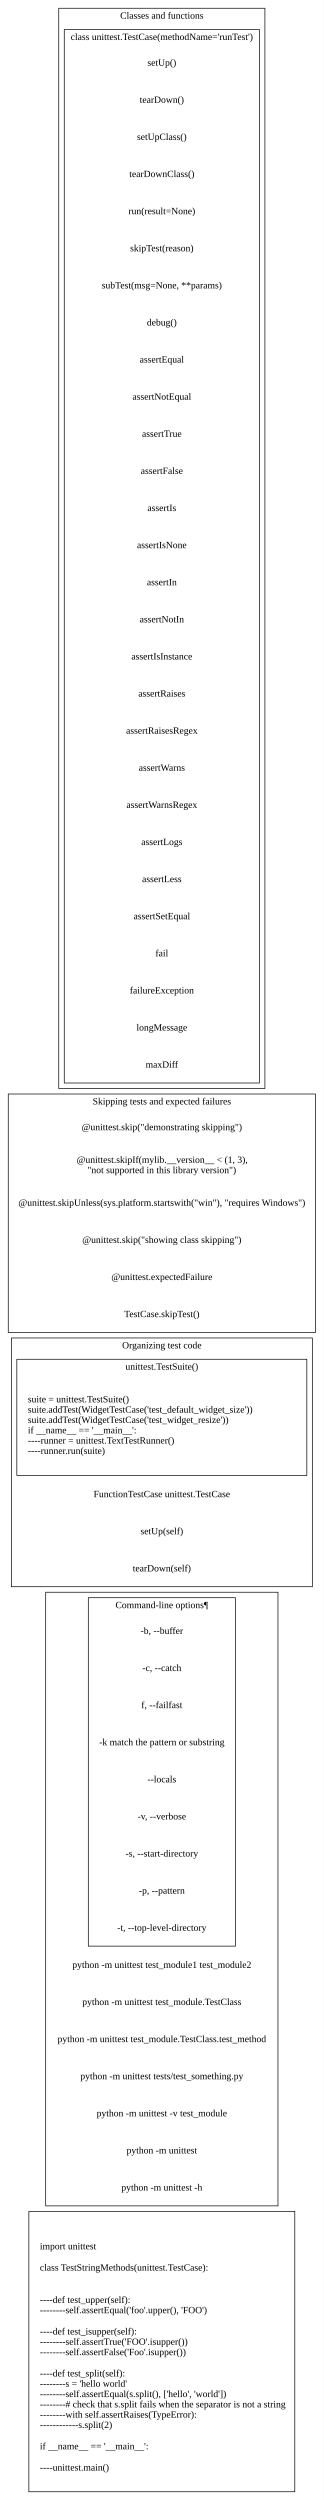
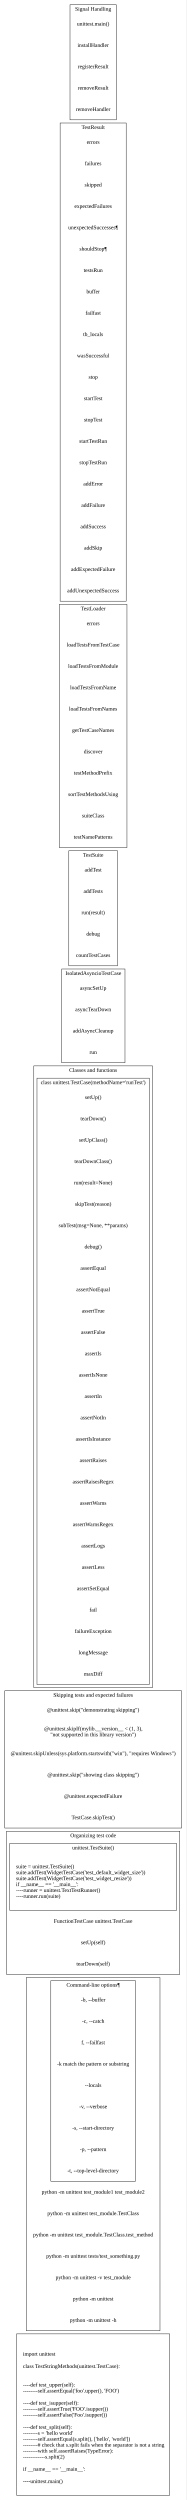
- <svg xmlns="http://www.w3.org/2000/svg" width="471pt" height="3638pt" viewBox="0.00 0.00 471.00 3638.00">
-   <g id="graph0" class="graph" transform="scale(1 1) rotate(0) translate(4 3634)">
-     <polygon fill="white" stroke="none" points="-4,4 -4,-3634 467,-3634 467,4 -4,4" />
+ <svg xmlns="http://www.w3.org/2000/svg" width="471pt" height="6321pt" viewBox="0.00 0.00 471.00 6321.00">
+   <g id="graph0" class="graph" transform="scale(1 1) rotate(0) translate(4 6317)">
+     <polygon fill="white" stroke="none" points="-4,4 -4,-6317 467,-6317 467,4 -4,4" />
    <g id="clust1" class="cluster">
      <polygon fill="none" stroke="black" points="38,-8 38,-416 425,-416 425,-8 38,-8" />
    </g>
    <g id="clust2" class="cluster">
      <polygon fill="none" stroke="black" points="62.5,-424 62.5,-1317 400.5,-1317 400.5,-424 62.5,-424" />
    </g>
    <g id="clust3" class="cluster">
      <polygon fill="none" stroke="black" points="124.5,-802 124.5,-1309 338.5,-1309 338.5,-802 124.5,-802" />
      <text text-anchor="middle" x="231.5" y="-1293.8" font-family="Times New Roman,serif" font-size="14.00">Command-line options¶</text>
    </g>
    <g id="clust6" class="cluster">
      <polygon fill="none" stroke="black" points="8,-1695 8,-2042 455,-2042 455,-1695 8,-1695" />
      <text text-anchor="middle" x="231.5" y="-2026.8" font-family="Times New Roman,serif" font-size="14.00">Skipping tests and expected failures</text>
    </g>
    <g id="clust4" class="cluster">
      <polygon fill="none" stroke="black" points="12.5,-1325 12.5,-1687 450.5,-1687 450.5,-1325 12.5,-1325" />
      <text text-anchor="middle" x="231.5" y="-1671.8" font-family="Times New Roman,serif" font-size="14.00">Organizing test code</text>
    </g>
    <g id="clust5" class="cluster">
      <polygon fill="none" stroke="black" points="20.5,-1487 20.5,-1656 442.5,-1656 442.5,-1487 20.5,-1487" />
      <text text-anchor="middle" x="231.5" y="-1640.8" font-family="Times New Roman,serif" font-size="14.00">unittest.TestSuite()</text>
    </g>
    <g id="clust7" class="cluster">
      <polygon fill="none" stroke="black" points="81.5,-2050 81.5,-3622 381.5,-3622 381.5,-2050 81.5,-2050" />
      <text text-anchor="middle" x="231.5" y="-3606.8" font-family="Times New Roman,serif" font-size="14.00">Classes and functions</text>
    </g>
    <g id="clust8" class="cluster">
      <polygon fill="none" stroke="black" points="89.5,-2058 89.5,-3591 373.5,-3591 373.5,-2058 89.5,-2058" />
      <text text-anchor="middle" x="231.5" y="-3575.8" font-family="Times New Roman,serif" font-size="14.00">class unittest.TestCase(methodName='runTest')</text>
+     </g>
+     <g id="clust9" class="cluster">
+       <polygon fill="none" stroke="black" points="152,-3630 152,-3867 312,-3867 312,-3630 152,-3630" />
+       <text text-anchor="middle" x="232" y="-3851.8" font-family="Times New Roman,serif" font-size="14.00">IsolatedAsyncioTestCase</text>
+     </g>
+     <g id="clust10" class="cluster">
+       <polygon fill="none" stroke="black" points="170,-3875 170,-4166 293,-4166 293,-3875 170,-3875" />
+       <text text-anchor="middle" x="231.5" y="-4150.8" font-family="Times New Roman,serif" font-size="14.00">TestSuite</text>
+     </g>
+     <g id="clust12" class="cluster">
+       <polygon fill="none" stroke="black" points="148,-4797 148,-6006 315,-6006 315,-4797 148,-4797" />
+       <text text-anchor="middle" x="231.5" y="-5990.8" font-family="Times New Roman,serif" font-size="14.00">TestResult</text>
+     </g>
+     <g id="clust11" class="cluster">
+       <polygon fill="none" stroke="black" points="146,-4174 146,-4789 317,-4789 317,-4174 146,-4174" />
+       <text text-anchor="middle" x="231.5" y="-4773.8" font-family="Times New Roman,serif" font-size="14.00">TestLoader</text>
+     </g>
+     <g id="clust13" class="cluster">
+       <polygon fill="none" stroke="black" points="173,-6014 173,-6305 290,-6305 290,-6014 173,-6014" />
+       <text text-anchor="middle" x="231.5" y="-6289.8" font-family="Times New Roman,serif" font-size="14.00">Signal Handling</text>
    </g>
    <g id="node1" class="node">
      <text text-anchor="start" x="54" y="-360.8" font-family="Times New Roman,serif" font-size="14.00">import unittest</text>
      <text text-anchor="start" x="54" y="-329.8" font-family="Times New Roman,serif" font-size="14.00">class TestStringMethods(unittest.TestCase):</text>
      <text text-anchor="start" x="54" y="-282.8" font-family="Times New Roman,serif" font-size="14.00">----def test_upper(self):</text>
      <text text-anchor="start" x="54" y="-267.8" font-family="Times New Roman,serif" font-size="14.00">--------self.assertEqual('foo'.upper(), 'FOO')</text>
      <text text-anchor="start" x="54" y="-236.8" font-family="Times New Roman,serif" font-size="14.00">----def test_isupper(self):</text>
      <text text-anchor="start" x="54" y="-221.8" font-family="Times New Roman,serif" font-size="14.00">--------self.assertTrue('FOO'.isupper())</text>
      <text text-anchor="start" x="54" y="-206.8" font-family="Times New Roman,serif" font-size="14.00">--------self.assertFalse('Foo'.isupper())</text>
      <text text-anchor="start" x="54" y="-175.8" font-family="Times New Roman,serif" font-size="14.00">----def test_split(self):</text>
      <text text-anchor="start" x="54" y="-160.8" font-family="Times New Roman,serif" font-size="14.00">--------s = 'hello world'</text>
      <text text-anchor="start" x="54" y="-145.8" font-family="Times New Roman,serif" font-size="14.00">--------self.assertEqual(s.split(), ['hello', 'world'])</text>
      <text text-anchor="start" x="54" y="-130.8" font-family="Times New Roman,serif" font-size="14.00">--------# check that s.split fails when the separator is not a string</text>
      <text text-anchor="start" x="54" y="-115.8" font-family="Times New Roman,serif" font-size="14.00">--------with self.assertRaises(TypeError):</text>
      <text text-anchor="start" x="54" y="-100.8" font-family="Times New Roman,serif" font-size="14.00">------------s.split(2)</text>
      <text text-anchor="start" x="54" y="-69.8" font-family="Times New Roman,serif" font-size="14.00">if __name__ == '__main__':</text>
      <text text-anchor="start" x="54" y="-38.8" font-family="Times New Roman,serif" font-size="14.00">----unittest.main()</text>
      <text text-anchor="middle" x="231.5" y="-23.8" font-family="Times New Roman,serif" font-size="14.00">        </text>
    </g>
    <g id="node2" class="node">
      <text text-anchor="middle" x="231.5" y="-770.3" font-family="Times New Roman,serif" font-size="14.00">python -m unittest test_module1 test_module2</text>
    </g>
    <g id="node3" class="node">
      <text text-anchor="middle" x="231.5" y="-716.3" font-family="Times New Roman,serif" font-size="14.00">python -m unittest test_module.TestClass</text>
    </g>
    <g id="node4" class="node">
      <text text-anchor="middle" x="231.5" y="-662.3" font-family="Times New Roman,serif" font-size="14.00">python -m unittest test_module.TestClass.test_method</text>
    </g>
    <g id="node5" class="node">
      <text text-anchor="middle" x="231.5" y="-608.3" font-family="Times New Roman,serif" font-size="14.00">python -m unittest tests/test_something.py</text>
    </g>
    <g id="node6" class="node">
      <text text-anchor="middle" x="231.5" y="-554.3" font-family="Times New Roman,serif" font-size="14.00">python -m unittest -v test_module</text>
    </g>
    <g id="node7" class="node">
      <text text-anchor="middle" x="231.5" y="-500.3" font-family="Times New Roman,serif" font-size="14.00">python -m unittest</text>
    </g>
    <g id="node8" class="node">
      <text text-anchor="middle" x="231.5" y="-446.3" font-family="Times New Roman,serif" font-size="14.00">python -m unittest -h</text>
    </g>
    <g id="node9" class="node">
      <text text-anchor="middle" x="231.5" y="-1256.3" font-family="Times New Roman,serif" font-size="14.00">-b, --buffer</text>
    </g>
    <g id="node10" class="node">
      <text text-anchor="middle" x="231.5" y="-1202.3" font-family="Times New Roman,serif" font-size="14.00"> -c, --catch</text>
    </g>
    <g id="node11" class="node">
      <text text-anchor="middle" x="231.5" y="-1148.3" font-family="Times New Roman,serif" font-size="14.00">f, --failfast</text>
    </g>
    <g id="node12" class="node">
      <text text-anchor="middle" x="231.5" y="-1094.3" font-family="Times New Roman,serif" font-size="14.00">-k match the pattern or substring</text>
    </g>
    <g id="node13" class="node">
      <text text-anchor="middle" x="231.5" y="-1040.3" font-family="Times New Roman,serif" font-size="14.00">--locals</text>
    </g>
    <g id="node14" class="node">
      <text text-anchor="middle" x="231.5" y="-986.3" font-family="Times New Roman,serif" font-size="14.00">-v, --verbose</text>
    </g>
    <g id="node15" class="node">
      <text text-anchor="middle" x="231.5" y="-932.3" font-family="Times New Roman,serif" font-size="14.00">-s, --start-directory</text>
    </g>
    <g id="node16" class="node">
      <text text-anchor="middle" x="231.5" y="-878.3" font-family="Times New Roman,serif" font-size="14.00">-p, --pattern</text>
    </g>
    <g id="node17" class="node">
      <text text-anchor="middle" x="231.5" y="-824.3" font-family="Times New Roman,serif" font-size="14.00">-t, --top-level-directory</text>
    </g>
    <g id="node18" class="node">
      <text text-anchor="middle" x="231.5" y="-1455.3" font-family="Times New Roman,serif" font-size="14.00">FunctionTestCase unittest.TestCase</text>
    </g>
    <g id="node19" class="node">
      <text text-anchor="middle" x="231.5" y="-1401.3" font-family="Times New Roman,serif" font-size="14.00">setUp(self)</text>
    </g>
    <g id="node20" class="node">
      <text text-anchor="middle" x="231.5" y="-1347.3" font-family="Times New Roman,serif" font-size="14.00">tearDown(self)</text>
    </g>
    <g id="node21" class="node">
      <text text-anchor="start" x="36.5" y="-1593.3" font-family="Times New Roman,serif" font-size="14.00">                suite = unittest.TestSuite()</text>
      <text text-anchor="start" x="36.5" y="-1578.3" font-family="Times New Roman,serif" font-size="14.00">                suite.addTest(WidgetTestCase('test_default_widget_size'))</text>
      <text text-anchor="start" x="36.5" y="-1563.3" font-family="Times New Roman,serif" font-size="14.00">                suite.addTest(WidgetTestCase('test_widget_resize'))</text>
      <text text-anchor="start" x="36.5" y="-1548.3" font-family="Times New Roman,serif" font-size="14.00">                if __name__ == '__main__':</text>
      <text text-anchor="start" x="36.5" y="-1533.3" font-family="Times New Roman,serif" font-size="14.00">                ----runner = unittest.TextTestRunner()</text>
      <text text-anchor="start" x="36.5" y="-1518.3" font-family="Times New Roman,serif" font-size="14.00">                ----runner.run(suite)</text>
      <text text-anchor="middle" x="231.5" y="-1503.3" font-family="Times New Roman,serif" font-size="14.00">            </text>
    </g>
    <g id="node22" class="node">
      <text text-anchor="middle" x="231.5" y="-1989.3" font-family="Times New Roman,serif" font-size="14.00">@unittest.skip("demonstrating skipping")</text>
    </g>
    <g id="node23" class="node">
      <text text-anchor="start" x="107.5" y="-1941.8" font-family="Times New Roman,serif" font-size="14.00">@unittest.skipIf(mylib.__version__ &lt; (1, 3),</text>
      <text text-anchor="middle" x="231.5" y="-1926.8" font-family="Times New Roman,serif" font-size="14.00"> "not supported in this library version")</text>
    </g>
    <g id="node24" class="node">
      <text text-anchor="middle" x="231.5" y="-1879.3" font-family="Times New Roman,serif" font-size="14.00">@unittest.skipUnless(sys.platform.startswith("win"), "requires Windows")</text>
    </g>
    <g id="node25" class="node">
      <text text-anchor="middle" x="231.5" y="-1825.3" font-family="Times New Roman,serif" font-size="14.00">@unittest.skip("showing class skipping")</text>
    </g>
    <g id="node26" class="node">
      <text text-anchor="middle" x="231.5" y="-1771.3" font-family="Times New Roman,serif" font-size="14.00">@unittest.expectedFailure</text>
    </g>
    <g id="node27" class="node">
      <text text-anchor="middle" x="231.5" y="-1717.3" font-family="Times New Roman,serif" font-size="14.00">TestCase.skipTest()</text>
    </g>
    <g id="node28" class="node">
      <text text-anchor="middle" x="231.5" y="-3538.3" font-family="Times New Roman,serif" font-size="14.00">setUp()</text>
    </g>
    <g id="node29" class="node">
      <text text-anchor="middle" x="231.5" y="-3484.3" font-family="Times New Roman,serif" font-size="14.00">tearDown()</text>
    </g>
    <g id="node30" class="node">
      <text text-anchor="middle" x="231.5" y="-3430.3" font-family="Times New Roman,serif" font-size="14.00">setUpClass()</text>
    </g>
    <g id="node31" class="node">
      <text text-anchor="middle" x="231.5" y="-3376.3" font-family="Times New Roman,serif" font-size="14.00">tearDownClass()</text>
    </g>
    <g id="node32" class="node">
      <text text-anchor="middle" x="231.5" y="-3322.3" font-family="Times New Roman,serif" font-size="14.00">run(result=None)</text>
    </g>
    <g id="node33" class="node">
      <text text-anchor="middle" x="231.5" y="-3268.3" font-family="Times New Roman,serif" font-size="14.00">skipTest(reason)</text>
    </g>
    <g id="node34" class="node">
      <text text-anchor="middle" x="231.5" y="-3214.3" font-family="Times New Roman,serif" font-size="14.00">subTest(msg=None, **params)</text>
    </g>
    <g id="node35" class="node">
      <text text-anchor="middle" x="231.5" y="-3160.3" font-family="Times New Roman,serif" font-size="14.00">debug()</text>
    </g>
    <g id="node36" class="node">
      <text text-anchor="middle" x="231.5" y="-3106.3" font-family="Times New Roman,serif" font-size="14.00">assertEqual</text>
    </g>
    <g id="node37" class="node">
      <text text-anchor="middle" x="231.5" y="-3052.3" font-family="Times New Roman,serif" font-size="14.00">assertNotEqual</text>
    </g>
    <g id="node38" class="node">
      <text text-anchor="middle" x="231.5" y="-2998.3" font-family="Times New Roman,serif" font-size="14.00">assertTrue</text>
    </g>
    <g id="node39" class="node">
      <text text-anchor="middle" x="231.5" y="-2944.3" font-family="Times New Roman,serif" font-size="14.00">assertFalse</text>
    </g>
    <g id="node40" class="node">
      <text text-anchor="middle" x="231.5" y="-2890.3" font-family="Times New Roman,serif" font-size="14.00">assertIs</text>
    </g>
    <g id="node41" class="node">
      <text text-anchor="middle" x="231.5" y="-2836.3" font-family="Times New Roman,serif" font-size="14.00">assertIsNone</text>
    </g>
    <g id="node42" class="node">
      <text text-anchor="middle" x="231.5" y="-2782.3" font-family="Times New Roman,serif" font-size="14.00">assertIn</text>
    </g>
    <g id="node43" class="node">
      <text text-anchor="middle" x="231.5" y="-2728.3" font-family="Times New Roman,serif" font-size="14.00">assertNotIn</text>
    </g>
    <g id="node44" class="node">
      <text text-anchor="middle" x="231.5" y="-2674.3" font-family="Times New Roman,serif" font-size="14.00">assertIsInstance</text>
    </g>
    <g id="node45" class="node">
      <text text-anchor="middle" x="231.5" y="-2620.3" font-family="Times New Roman,serif" font-size="14.00">assertRaises</text>
    </g>
    <g id="node46" class="node">
      <text text-anchor="middle" x="231.5" y="-2566.3" font-family="Times New Roman,serif" font-size="14.00">assertRaisesRegex</text>
    </g>
    <g id="node47" class="node">
      <text text-anchor="middle" x="231.5" y="-2512.3" font-family="Times New Roman,serif" font-size="14.00">assertWarns</text>
    </g>
    <g id="node48" class="node">
      <text text-anchor="middle" x="231.5" y="-2458.3" font-family="Times New Roman,serif" font-size="14.00">assertWarnsRegex</text>
    </g>
    <g id="node49" class="node">
      <text text-anchor="middle" x="231.5" y="-2404.3" font-family="Times New Roman,serif" font-size="14.00">assertLogs</text>
    </g>
    <g id="node50" class="node">
      <text text-anchor="middle" x="231.5" y="-2350.3" font-family="Times New Roman,serif" font-size="14.00">assertLess</text>
    </g>
    <g id="node51" class="node">
      <text text-anchor="middle" x="231.5" y="-2296.3" font-family="Times New Roman,serif" font-size="14.00">assertSetEqual</text>
    </g>
    <g id="node52" class="node">
      <text text-anchor="middle" x="231.5" y="-2242.3" font-family="Times New Roman,serif" font-size="14.00">fail</text>
    </g>
    <g id="node53" class="node">
      <text text-anchor="middle" x="231.5" y="-2188.3" font-family="Times New Roman,serif" font-size="14.00">failureException</text>
    </g>
    <g id="node54" class="node">
      <text text-anchor="middle" x="231.5" y="-2134.3" font-family="Times New Roman,serif" font-size="14.00">longMessage</text>
    </g>
    <g id="node55" class="node">
      <text text-anchor="middle" x="231.5" y="-2080.3" font-family="Times New Roman,serif" font-size="14.00">maxDiff</text>
    </g>
+     <g id="node56" class="node">
+       <text text-anchor="middle" x="231.5" y="-3814.3" font-family="Times New Roman,serif" font-size="14.00">asyncSetUp</text>
+     </g>
+     <g id="node57" class="node">
+       <text text-anchor="middle" x="231.5" y="-3760.3" font-family="Times New Roman,serif" font-size="14.00">asyncTearDown</text>
+     </g>
+     <g id="node58" class="node">
+       <text text-anchor="middle" x="231.5" y="-3706.3" font-family="Times New Roman,serif" font-size="14.00">addAsyncCleanup</text>
+     </g>
+     <g id="node59" class="node">
+       <text text-anchor="middle" x="231.5" y="-3652.3" font-family="Times New Roman,serif" font-size="14.00">run</text>
+     </g>
+     <g id="node60" class="node">
+       <text text-anchor="middle" x="231.5" y="-4113.3" font-family="Times New Roman,serif" font-size="14.00">addTest</text>
+     </g>
+     <g id="node61" class="node">
+       <text text-anchor="middle" x="231.5" y="-4059.3" font-family="Times New Roman,serif" font-size="14.00">addTests</text>
+     </g>
+     <g id="node62" class="node">
+       <text text-anchor="middle" x="231.5" y="-4005.3" font-family="Times New Roman,serif" font-size="14.00">run(result)</text>
+     </g>
+     <g id="node63" class="node">
+       <text text-anchor="middle" x="231.5" y="-3951.3" font-family="Times New Roman,serif" font-size="14.00">debug</text>
+     </g>
+     <g id="node64" class="node">
+       <text text-anchor="middle" x="231.5" y="-3897.3" font-family="Times New Roman,serif" font-size="14.00">countTestCases</text>
+     </g>
+     <g id="node65" class="node">
+       <text text-anchor="middle" x="231.5" y="-4736.3" font-family="Times New Roman,serif" font-size="14.00">errors</text>
+     </g>
+     <g id="node66" class="node">
+       <text text-anchor="middle" x="231.5" y="-4682.3" font-family="Times New Roman,serif" font-size="14.00">loadTestsFromTestCase</text>
+     </g>
+     <g id="node67" class="node">
+       <text text-anchor="middle" x="231.5" y="-4628.3" font-family="Times New Roman,serif" font-size="14.00">loadTestsFromModule</text>
+     </g>
+     <g id="node68" class="node">
+       <text text-anchor="middle" x="231.5" y="-4574.3" font-family="Times New Roman,serif" font-size="14.00">loadTestsFromName</text>
+     </g>
+     <g id="node69" class="node">
+       <text text-anchor="middle" x="231.5" y="-4520.3" font-family="Times New Roman,serif" font-size="14.00">loadTestsFromNames</text>
+     </g>
+     <g id="node70" class="node">
+       <text text-anchor="middle" x="231.5" y="-4466.3" font-family="Times New Roman,serif" font-size="14.00">getTestCaseNames</text>
+     </g>
+     <g id="node71" class="node">
+       <text text-anchor="middle" x="231.5" y="-4412.3" font-family="Times New Roman,serif" font-size="14.00">discover</text>
+     </g>
+     <g id="node72" class="node">
+       <text text-anchor="middle" x="231.5" y="-4358.3" font-family="Times New Roman,serif" font-size="14.00">testMethodPrefix</text>
+     </g>
+     <g id="node73" class="node">
+       <text text-anchor="middle" x="231.5" y="-4304.3" font-family="Times New Roman,serif" font-size="14.00"> sortTestMethodsUsing</text>
+     </g>
+     <g id="node74" class="node">
+       <text text-anchor="middle" x="231.5" y="-4250.3" font-family="Times New Roman,serif" font-size="14.00">suiteClass</text>
+     </g>
+     <g id="node75" class="node">
+       <text text-anchor="middle" x="231.5" y="-4196.3" font-family="Times New Roman,serif" font-size="14.00">testNamePatterns</text>
+     </g>
+     <g id="node76" class="node">
+       <text text-anchor="middle" x="231.5" y="-5953.3" font-family="Times New Roman,serif" font-size="14.00">errors</text>
+     </g>
+     <g id="node77" class="node">
+       <text text-anchor="middle" x="231.5" y="-5899.3" font-family="Times New Roman,serif" font-size="14.00">failures</text>
+     </g>
+     <g id="node78" class="node">
+       <text text-anchor="middle" x="231.5" y="-5845.3" font-family="Times New Roman,serif" font-size="14.00">skipped</text>
+     </g>
+     <g id="node79" class="node">
+       <text text-anchor="middle" x="231.5" y="-5791.3" font-family="Times New Roman,serif" font-size="14.00">expectedFailures</text>
+     </g>
+     <g id="node80" class="node">
+       <text text-anchor="middle" x="231.5" y="-5737.3" font-family="Times New Roman,serif" font-size="14.00"> unexpectedSuccesses¶</text>
+     </g>
+     <g id="node81" class="node">
+       <text text-anchor="middle" x="231.5" y="-5683.3" font-family="Times New Roman,serif" font-size="14.00">shouldStop¶</text>
+     </g>
+     <g id="node82" class="node">
+       <text text-anchor="middle" x="231.5" y="-5629.3" font-family="Times New Roman,serif" font-size="14.00">testsRun</text>
+     </g>
+     <g id="node83" class="node">
+       <text text-anchor="middle" x="231.5" y="-5575.3" font-family="Times New Roman,serif" font-size="14.00">buffer</text>
+     </g>
+     <g id="node84" class="node">
+       <text text-anchor="middle" x="231.5" y="-5521.3" font-family="Times New Roman,serif" font-size="14.00">failfast</text>
+     </g>
+     <g id="node85" class="node">
+       <text text-anchor="middle" x="231.5" y="-5467.3" font-family="Times New Roman,serif" font-size="14.00">tb_locals</text>
+     </g>
+     <g id="node86" class="node">
+       <text text-anchor="middle" x="231.5" y="-5413.3" font-family="Times New Roman,serif" font-size="14.00">wasSuccessful</text>
+     </g>
+     <g id="node87" class="node">
+       <text text-anchor="middle" x="231.5" y="-5359.3" font-family="Times New Roman,serif" font-size="14.00">stop</text>
+     </g>
+     <g id="node88" class="node">
+       <text text-anchor="middle" x="231.5" y="-5305.3" font-family="Times New Roman,serif" font-size="14.00">startTest</text>
+     </g>
+     <g id="node89" class="node">
+       <text text-anchor="middle" x="231.5" y="-5251.3" font-family="Times New Roman,serif" font-size="14.00">stopTest</text>
+     </g>
+     <g id="node90" class="node">
+       <text text-anchor="middle" x="231.5" y="-5197.3" font-family="Times New Roman,serif" font-size="14.00">startTestRun</text>
+     </g>
+     <g id="node91" class="node">
+       <text text-anchor="middle" x="231.5" y="-5143.3" font-family="Times New Roman,serif" font-size="14.00">stopTestRun</text>
+     </g>
+     <g id="node92" class="node">
+       <text text-anchor="middle" x="231.5" y="-5089.3" font-family="Times New Roman,serif" font-size="14.00">addError</text>
+     </g>
+     <g id="node93" class="node">
+       <text text-anchor="middle" x="231.5" y="-5035.3" font-family="Times New Roman,serif" font-size="14.00">addFailure</text>
+     </g>
+     <g id="node94" class="node">
+       <text text-anchor="middle" x="231.5" y="-4981.3" font-family="Times New Roman,serif" font-size="14.00">addSuccess</text>
+     </g>
+     <g id="node95" class="node">
+       <text text-anchor="middle" x="231.5" y="-4927.3" font-family="Times New Roman,serif" font-size="14.00">addSkip</text>
+     </g>
+     <g id="node96" class="node">
+       <text text-anchor="middle" x="231.5" y="-4873.3" font-family="Times New Roman,serif" font-size="14.00">addExpectedFailure</text>
+     </g>
+     <g id="node97" class="node">
+       <text text-anchor="middle" x="231.5" y="-4819.3" font-family="Times New Roman,serif" font-size="14.00">addUnexpectedSuccess</text>
+     </g>
+     <g id="node98" class="node">
+       <text text-anchor="middle" x="231.5" y="-6252.3" font-family="Times New Roman,serif" font-size="14.00">unittest.main()</text>
+     </g>
+     <g id="node99" class="node">
+       <text text-anchor="middle" x="231.5" y="-6198.3" font-family="Times New Roman,serif" font-size="14.00">installHandler</text>
+     </g>
+     <g id="node100" class="node">
+       <text text-anchor="middle" x="231.5" y="-6144.3" font-family="Times New Roman,serif" font-size="14.00">registerResult</text>
+     </g>
+     <g id="node101" class="node">
+       <text text-anchor="middle" x="231.5" y="-6090.3" font-family="Times New Roman,serif" font-size="14.00">removeResult</text>
+     </g>
+     <g id="node102" class="node">
+       <text text-anchor="middle" x="231.5" y="-6036.3" font-family="Times New Roman,serif" font-size="14.00">removeHandler</text>
+     </g>
  </g>
</svg>
